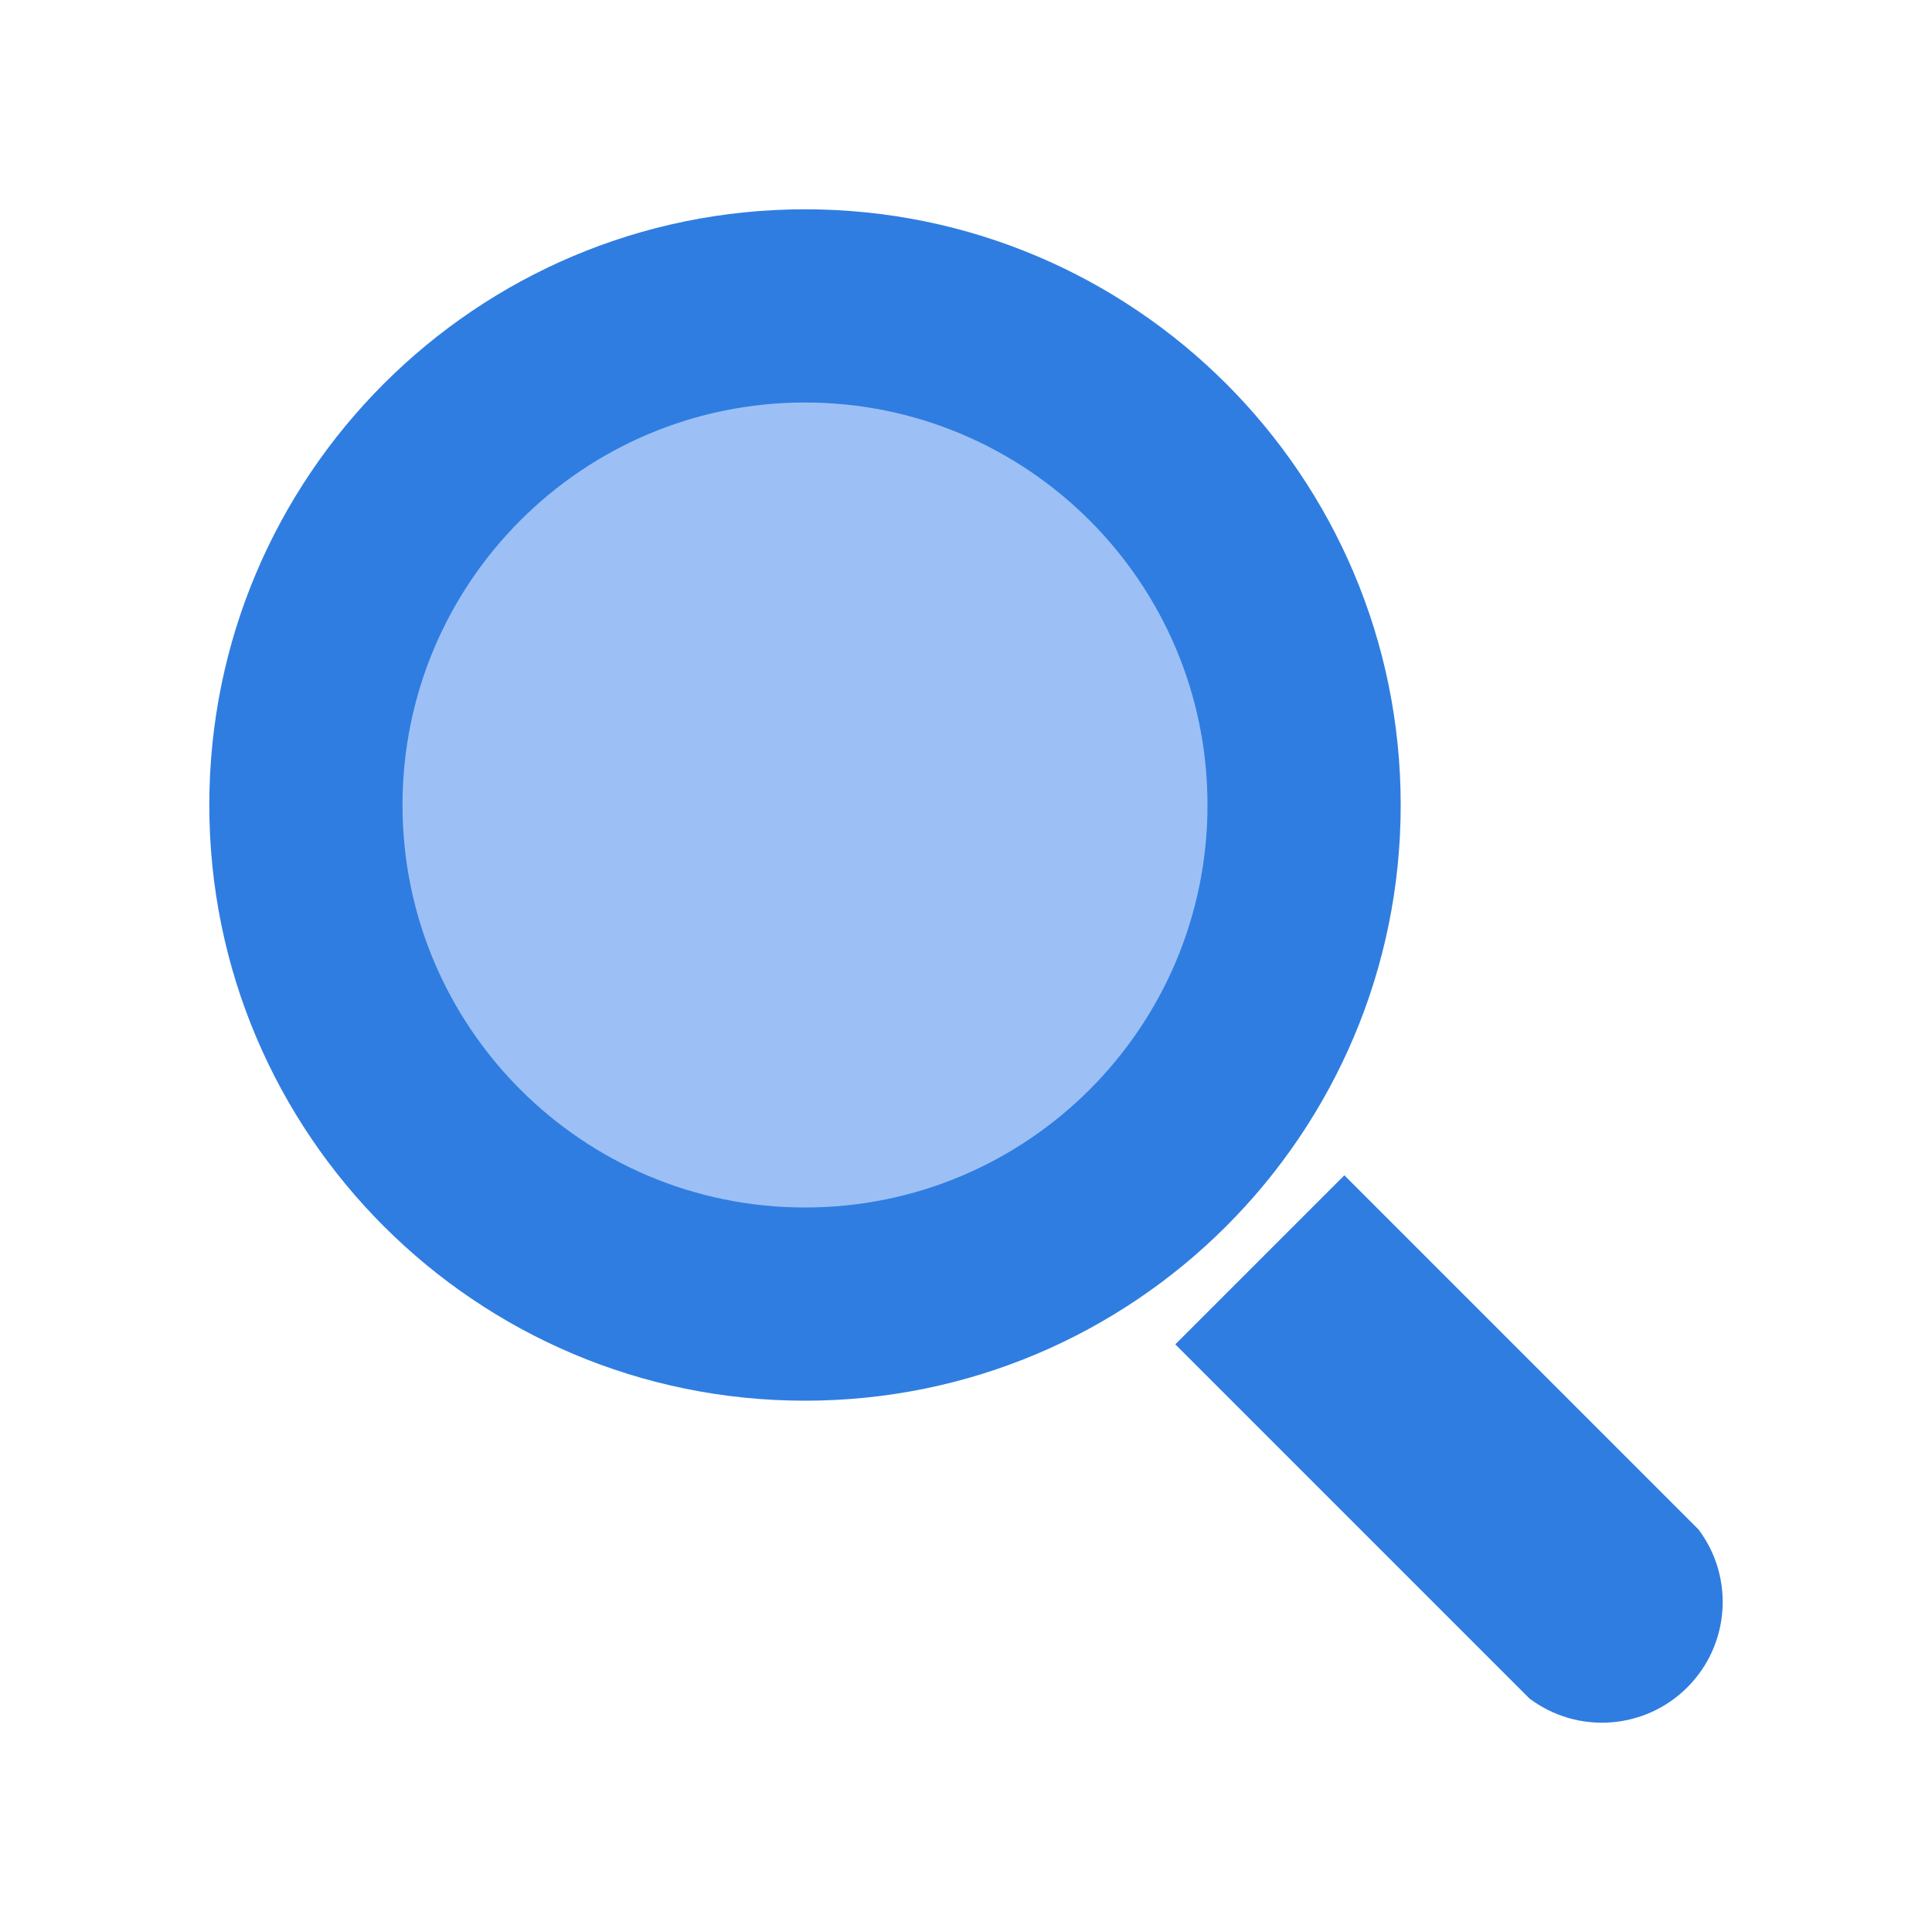
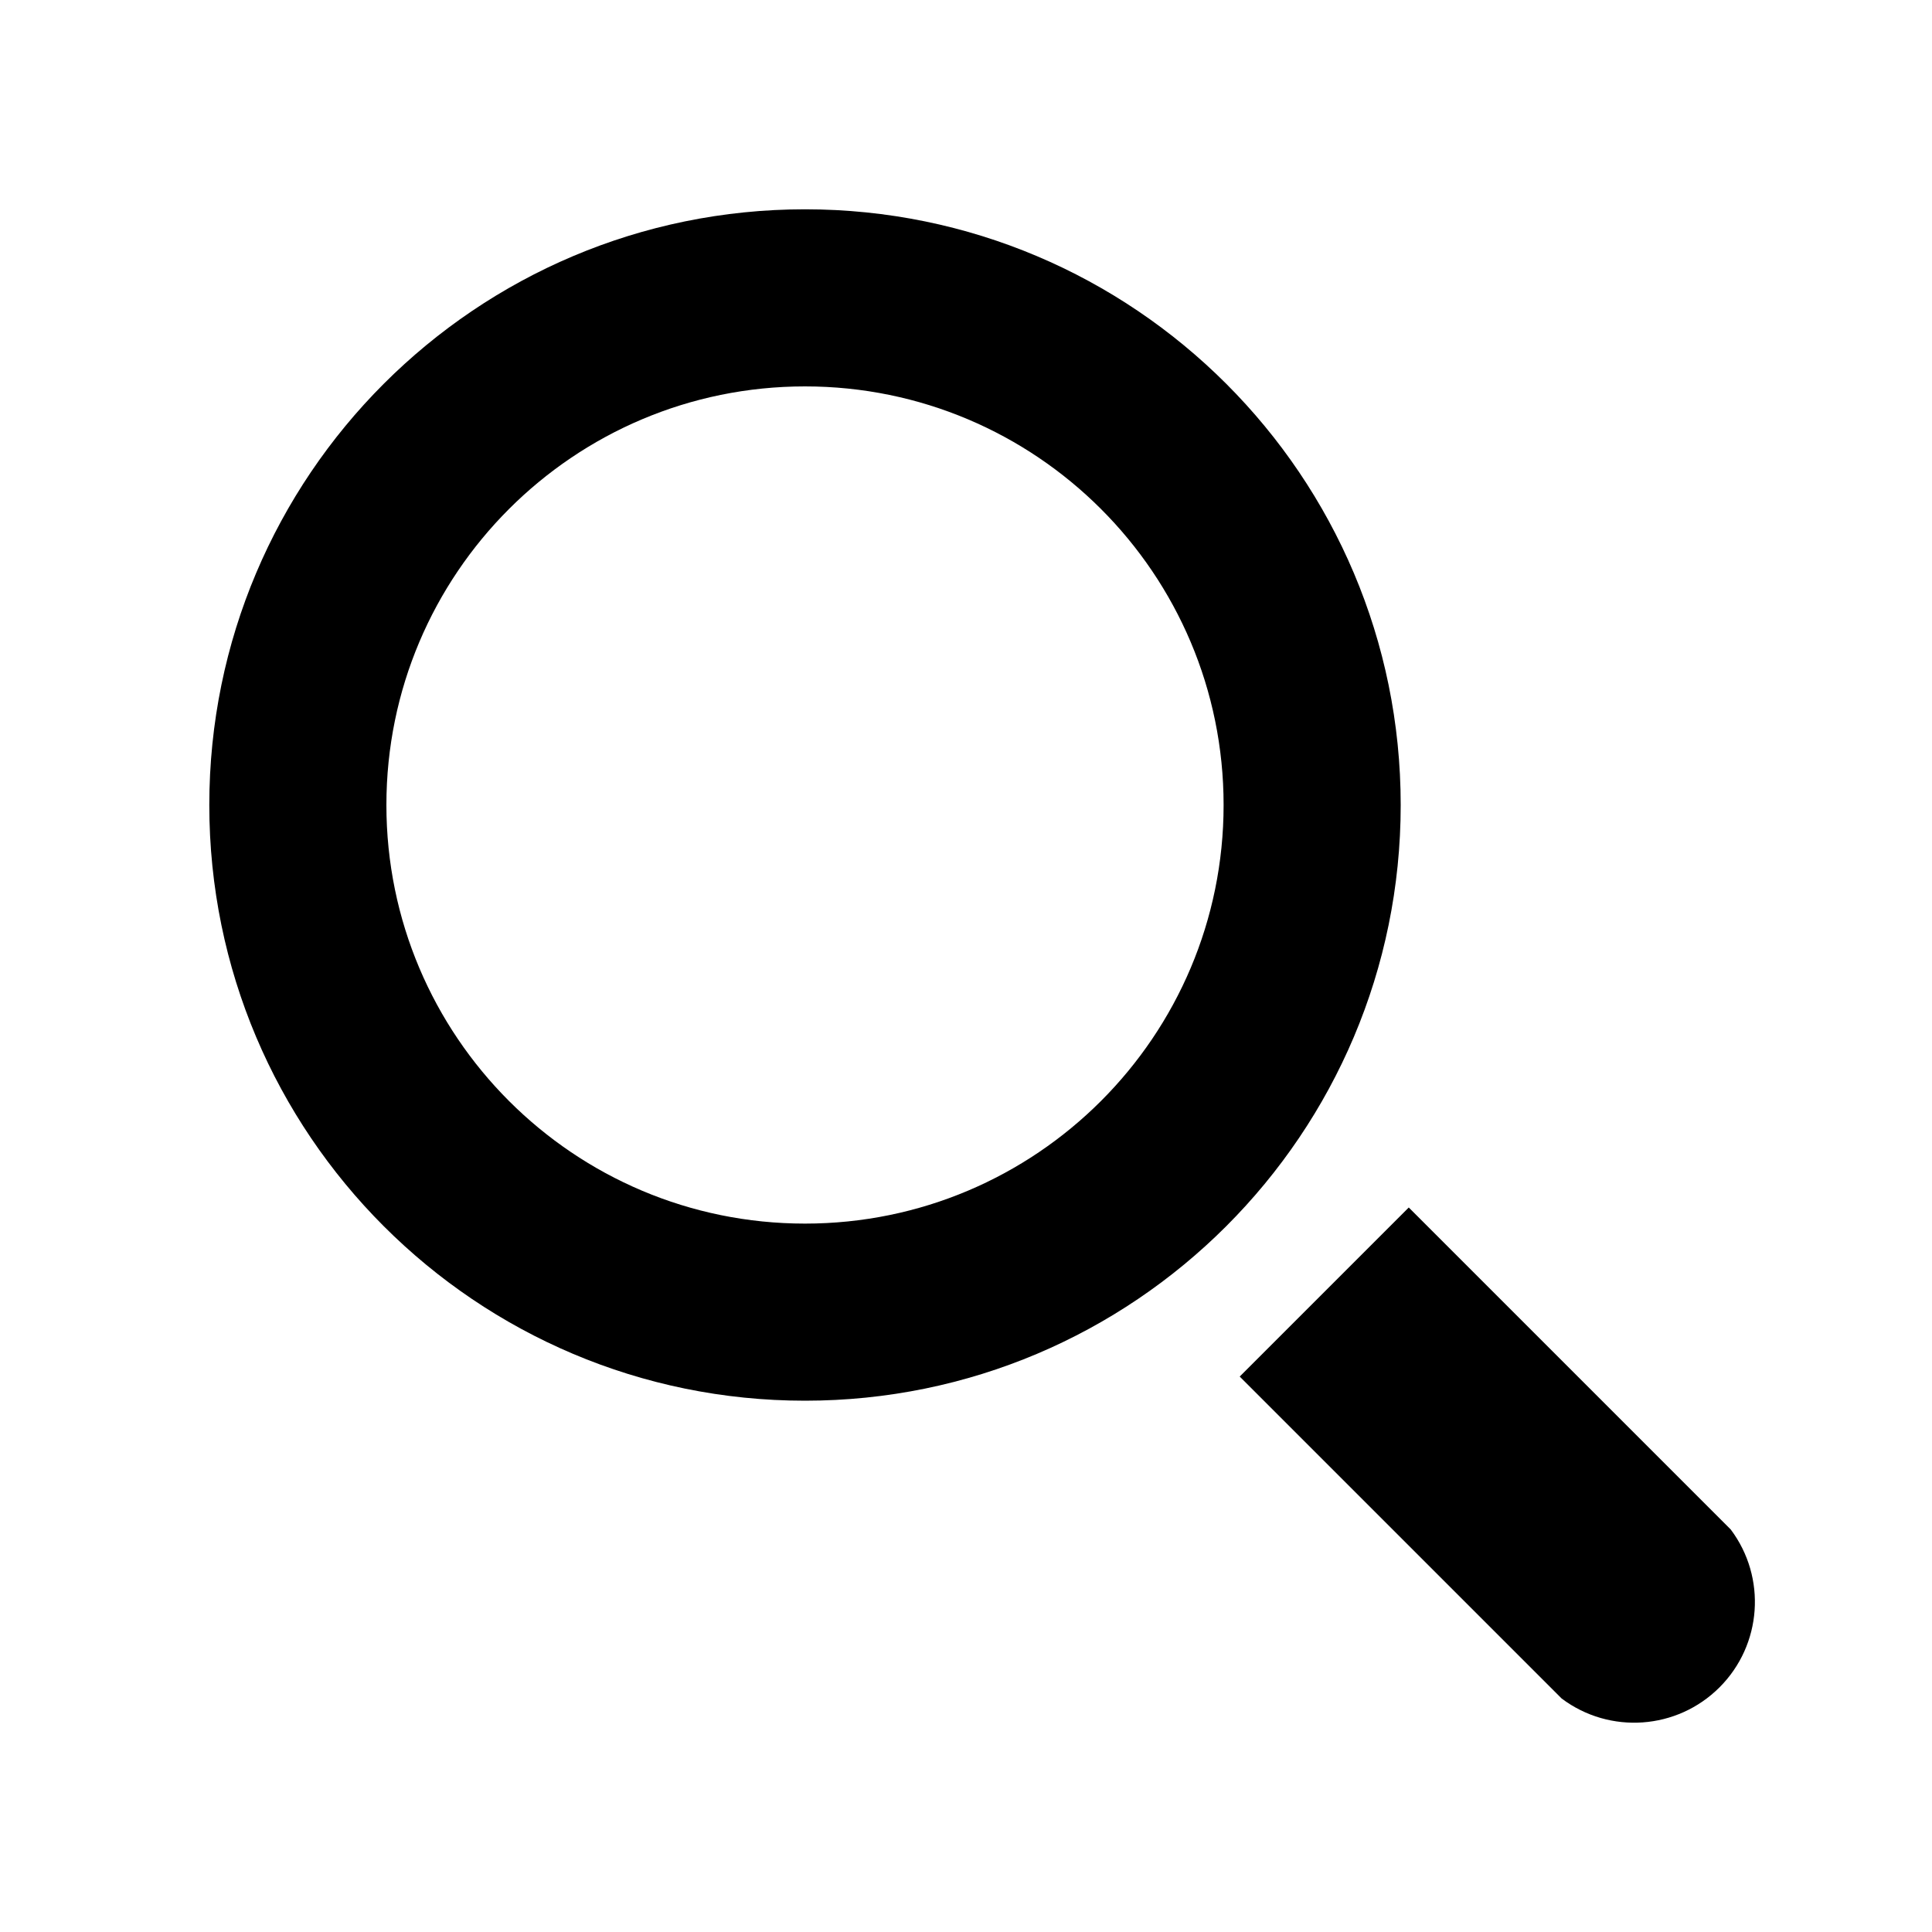
<svg xmlns="http://www.w3.org/2000/svg" width="24" height="24" viewBox="0 0 24 24">
-   <path d="M14.6 16.7 19 21.1a1.5 1.5 0 0 0 2.1-2.1l-4.4-4.4z" fill="#2f7de1" />
-   <circle cx="10" cy="10" r="7.4" fill="#2f7de1" />
-   <circle cx="10" cy="10" r="5" fill="#9cc0f5" />
+   <path d="M17.4 10A7.4 7.4 0 1 0 2.6 10A7.4 7.4 0 1 0 17.4 10ZM15.2 10A5.2 5.2 0 1 0 4.8 10A5.2 5.2 0 1 0 15.2 10Z" fill="#000" fill-rule="evenodd" />
+   <path d="M15.4 17.1l4 4a1.5 1.5 0 0 0 2.1-2.1l-4-4z" fill="#000" />
</svg>
